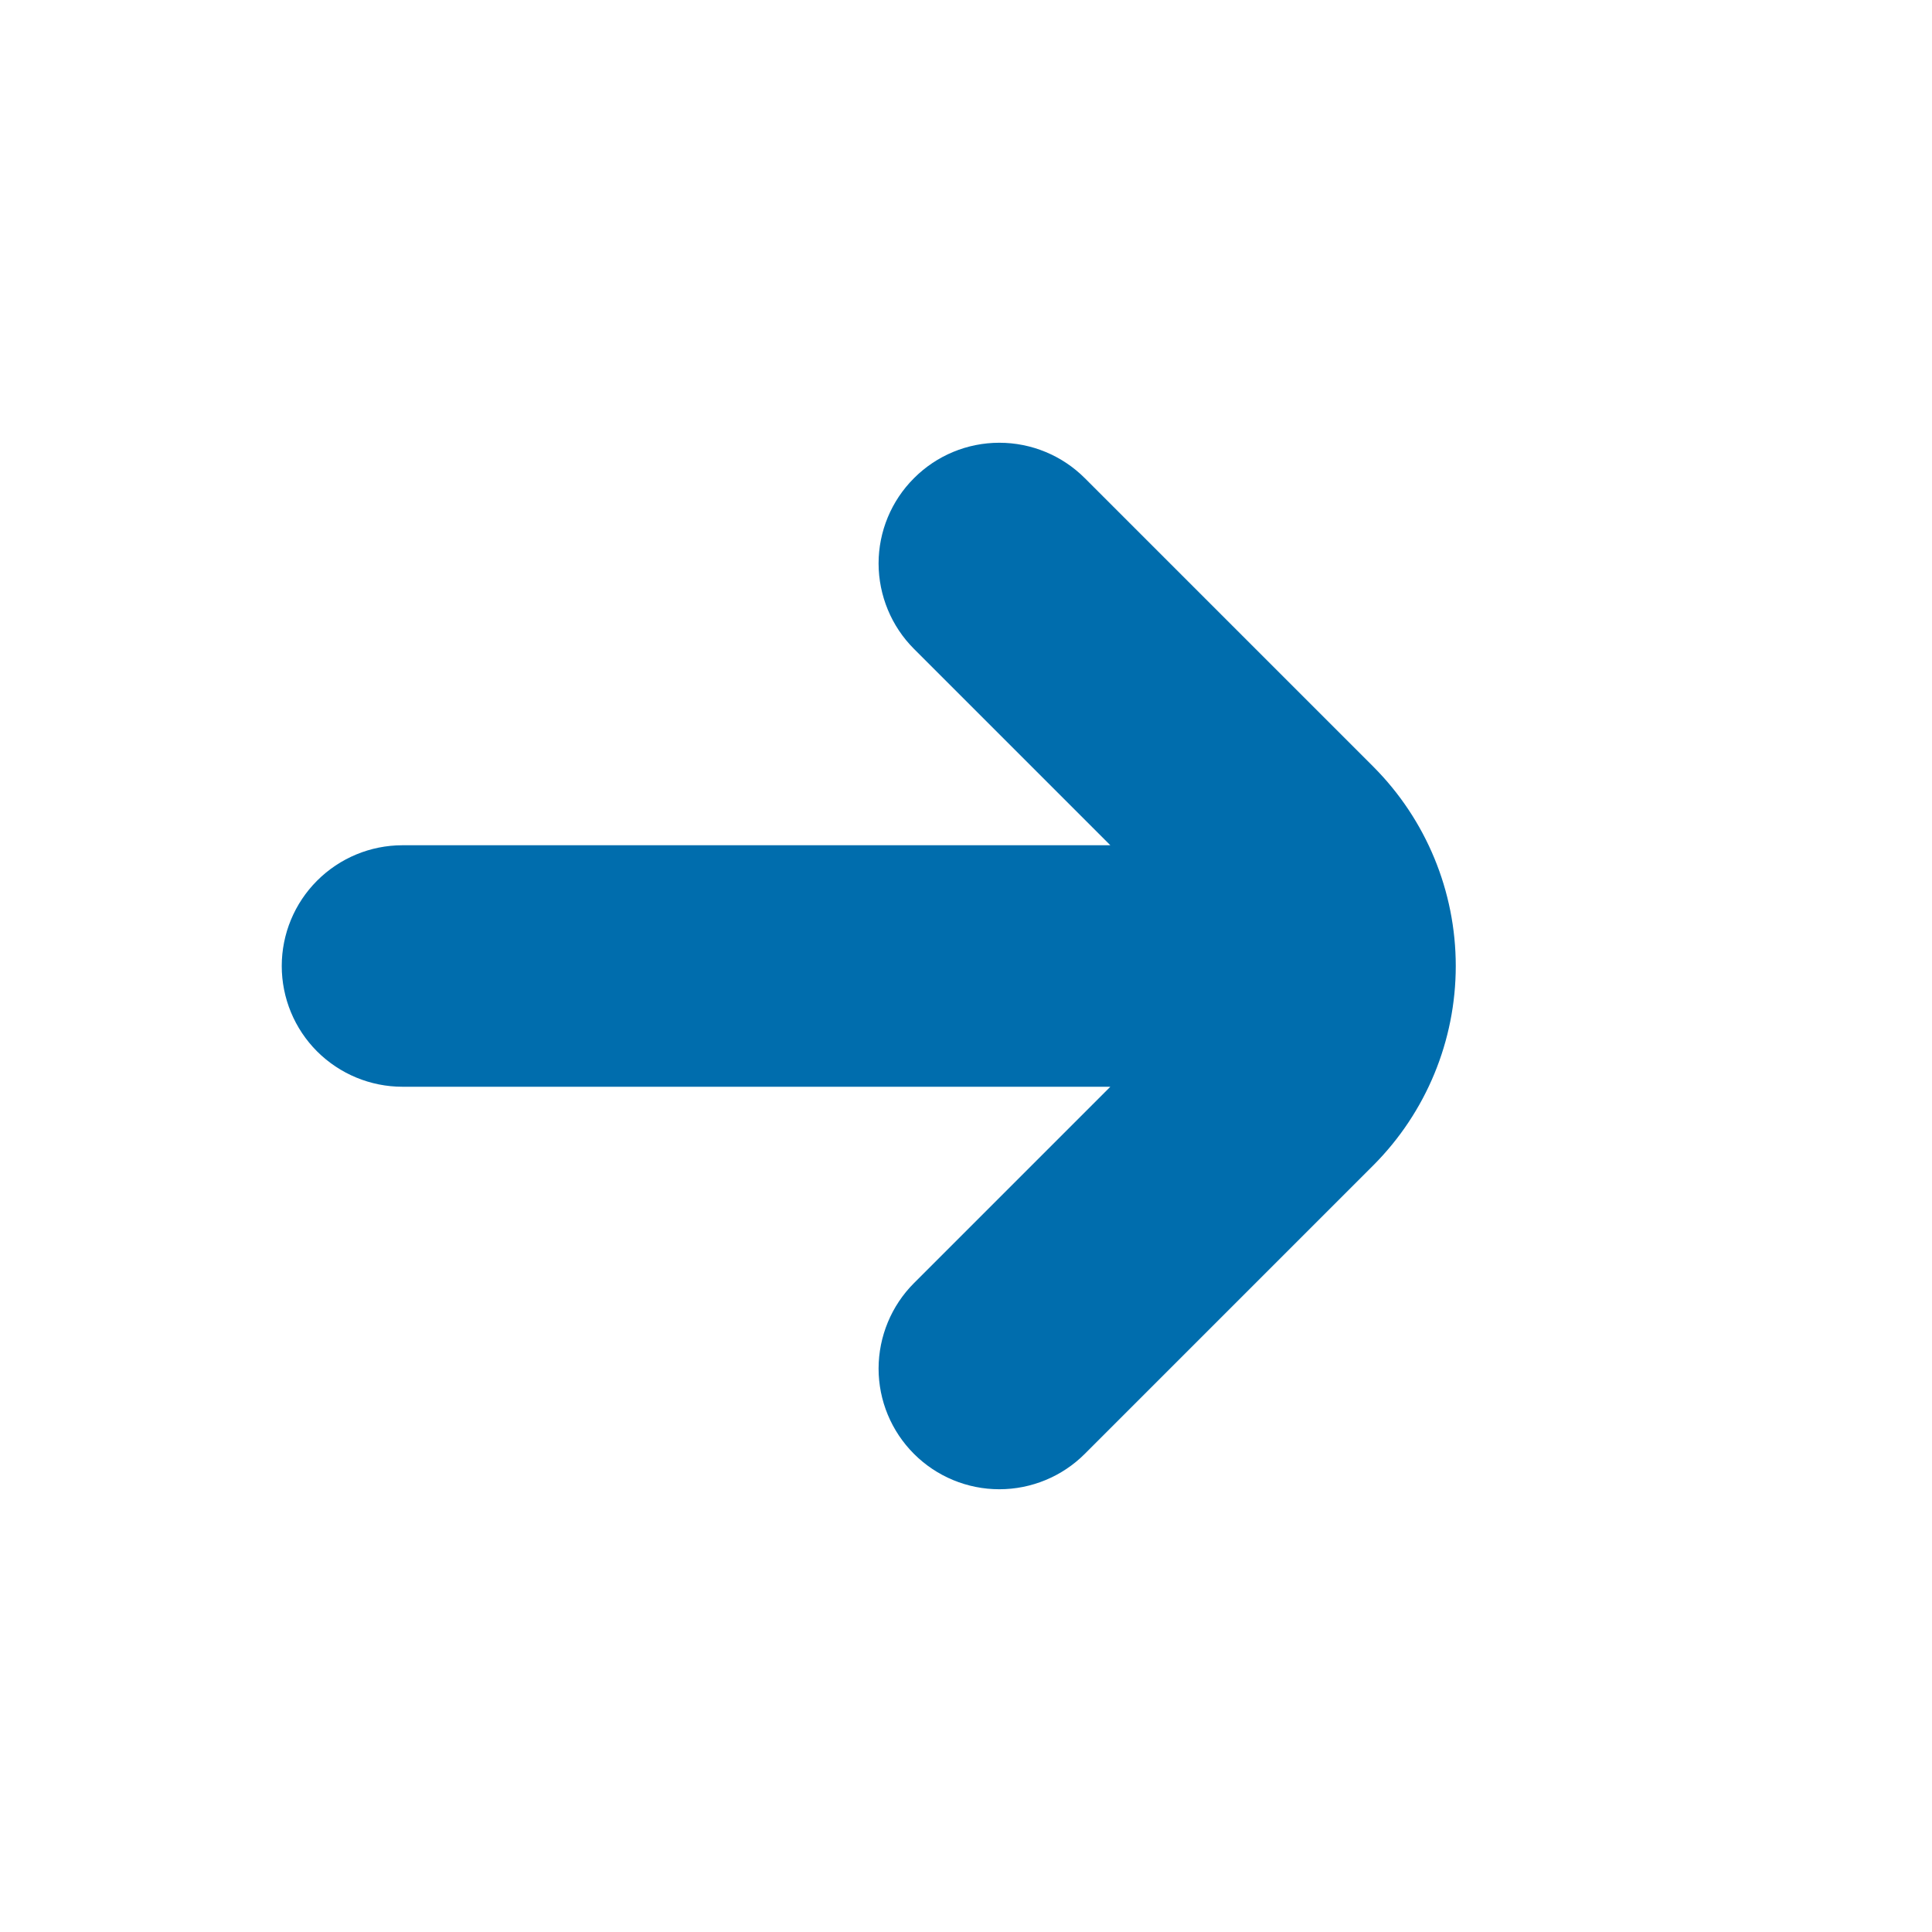
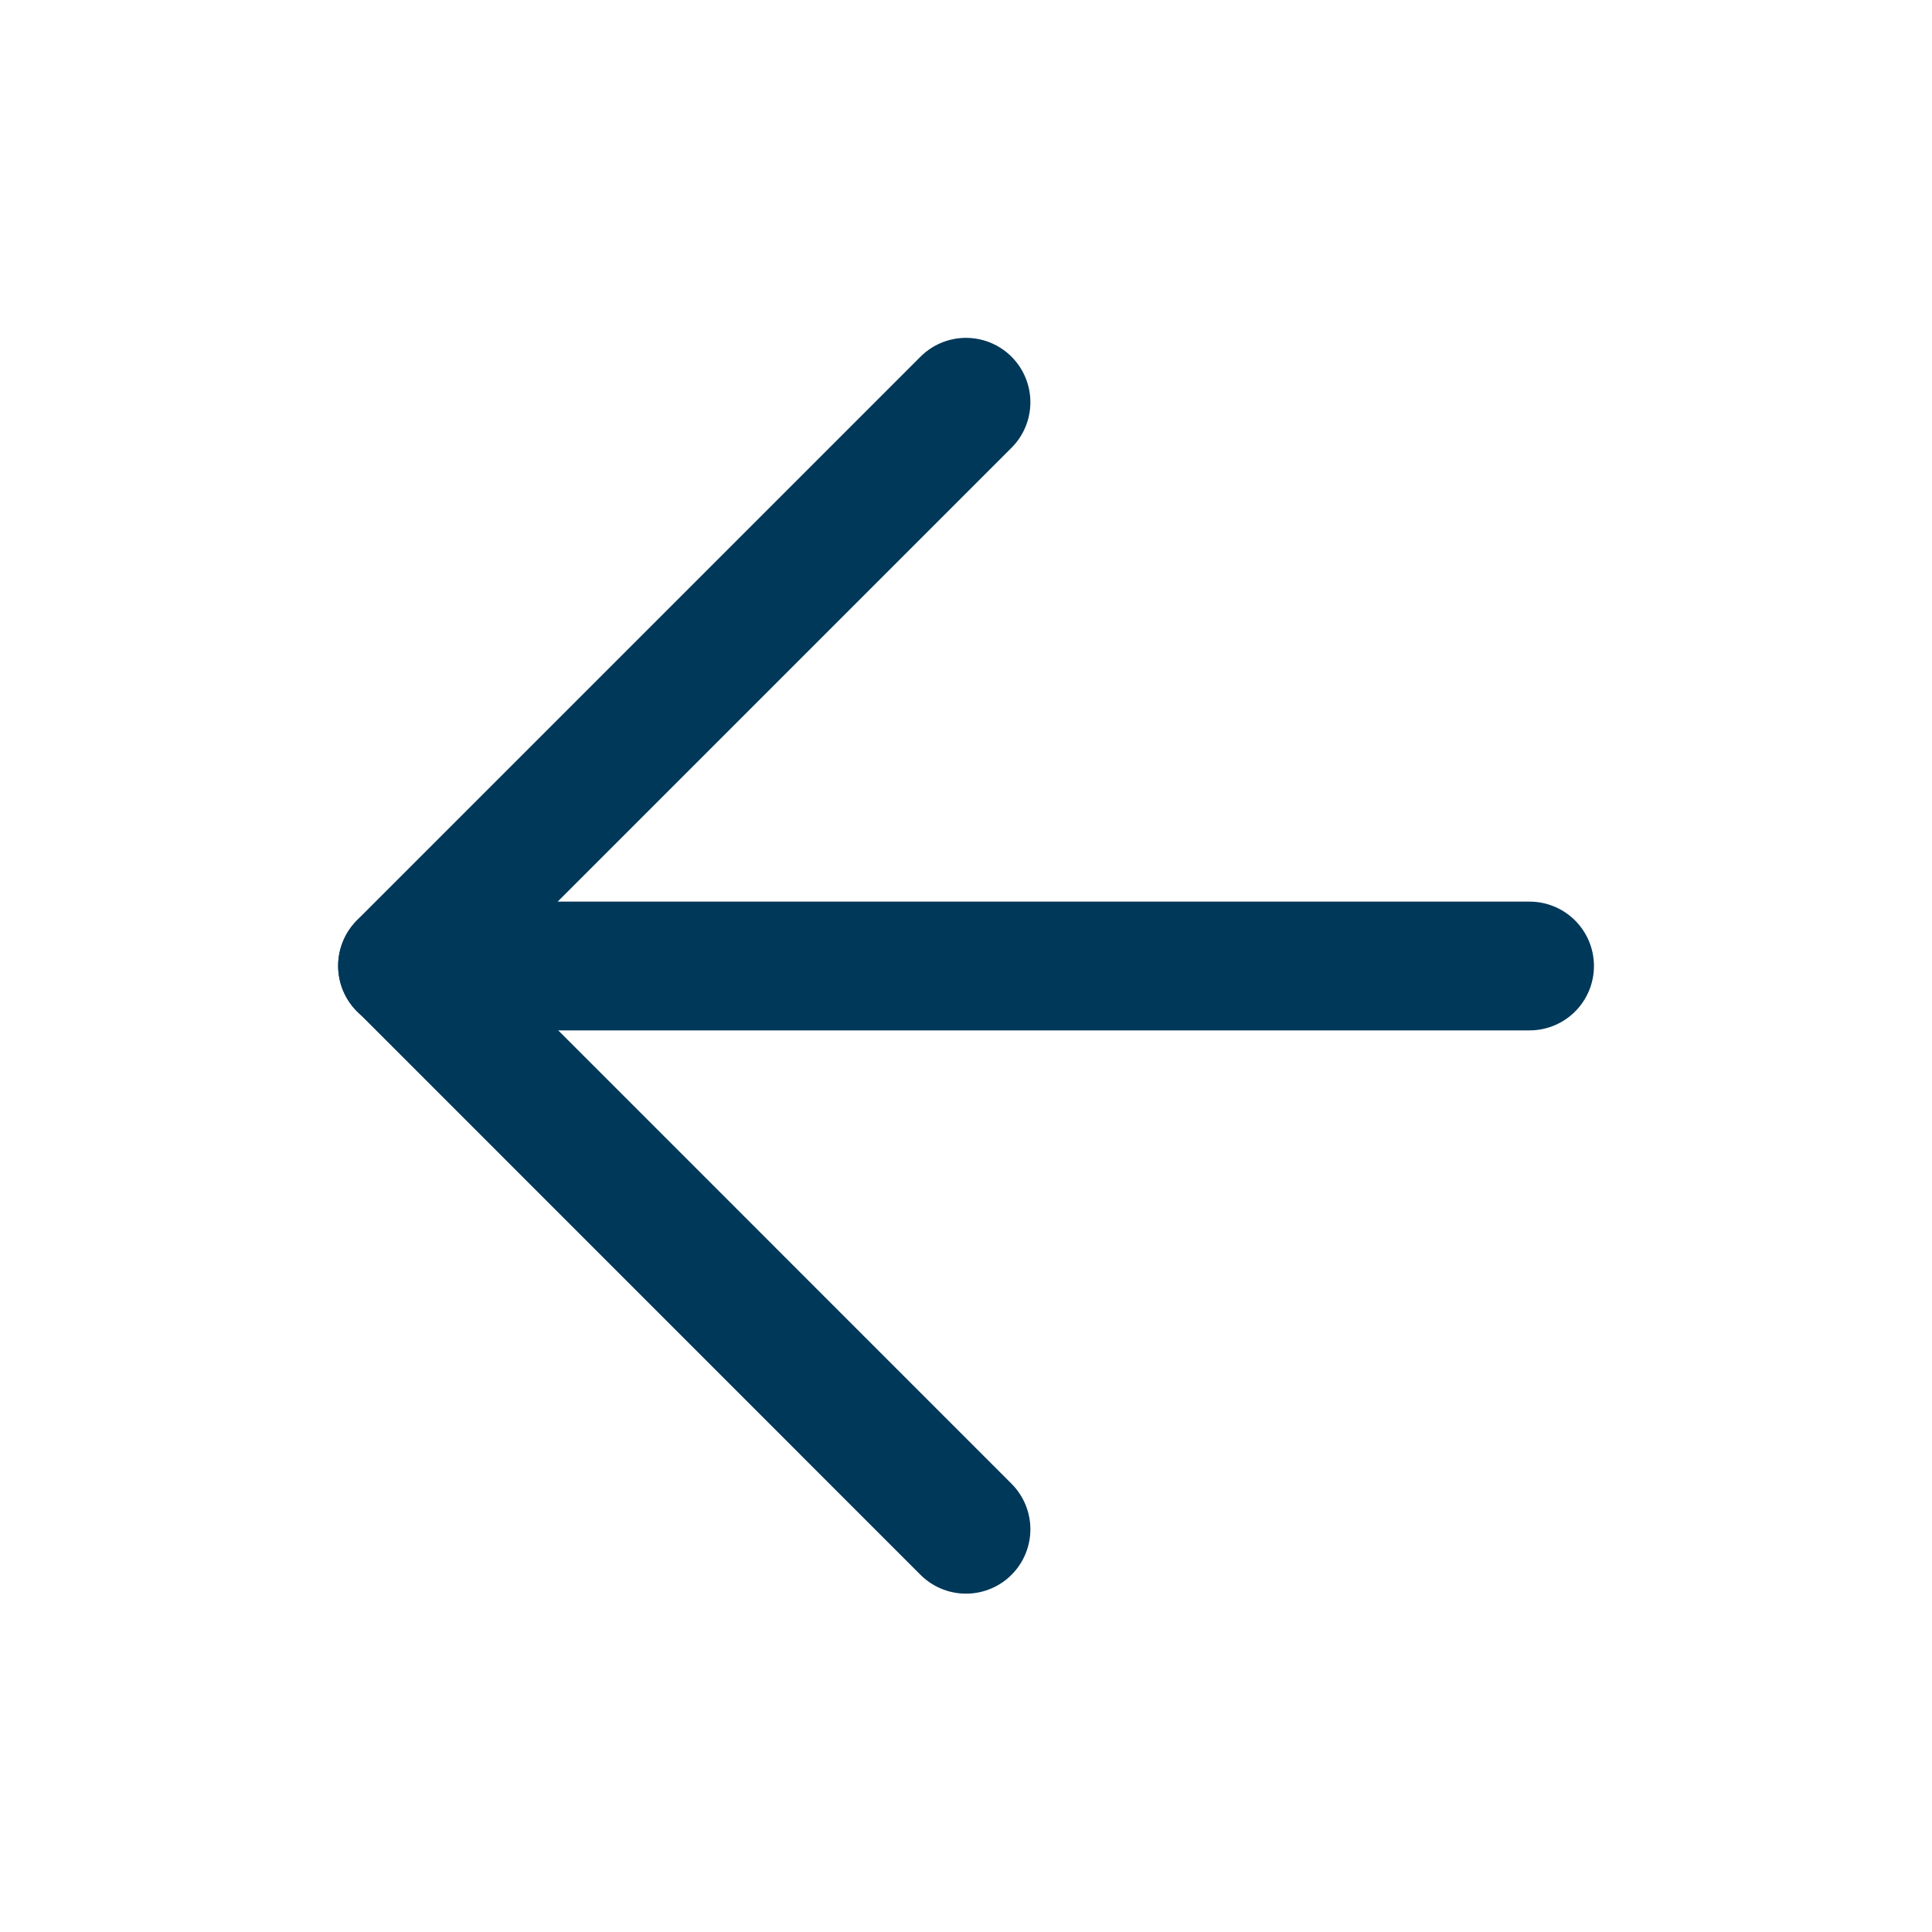
- <svg xmlns="http://www.w3.org/2000/svg" width="24" height="24" viewBox="0 0 24 24" fill="none">
-   <path d="M17.061 9.525L13.475 5.939C13.194 5.658 12.812 5.5 12.414 5.5C12.016 5.5 11.635 5.658 11.354 5.94C11.072 6.221 10.914 6.603 10.914 7C10.915 7.398 11.073 7.78 11.354 8.061L13.793 10.5H5C4.602 10.5 4.221 10.658 3.939 10.94C3.658 11.221 3.5 11.602 3.5 12C3.5 12.398 3.658 12.78 3.939 13.061C4.221 13.342 4.602 13.5 5 13.5H13.793L11.354 15.939C11.073 16.22 10.915 16.602 10.914 17C10.914 17.398 11.072 17.779 11.354 18.061C11.635 18.342 12.016 18.5 12.414 18.5C12.812 18.5 13.194 18.342 13.475 18.061L17.061 14.475C17.716 13.818 18.084 12.928 18.084 12C18.084 11.072 17.716 10.182 17.061 9.525Z" fill="#006DAD" />
+ <svg xmlns="http://www.w3.org/2000/svg" width="20" height="20" viewBox="0 0 20 20" fill="none">
+   <path d="M15.834 10H4.167" stroke="#003859" stroke-width="1.333" stroke-linecap="round" stroke-linejoin="round" />
+   <path d="M10 4.164L4.167 9.997L10 15.831" stroke="#003859" stroke-width="1.333" stroke-linecap="round" stroke-linejoin="round" />
</svg>
